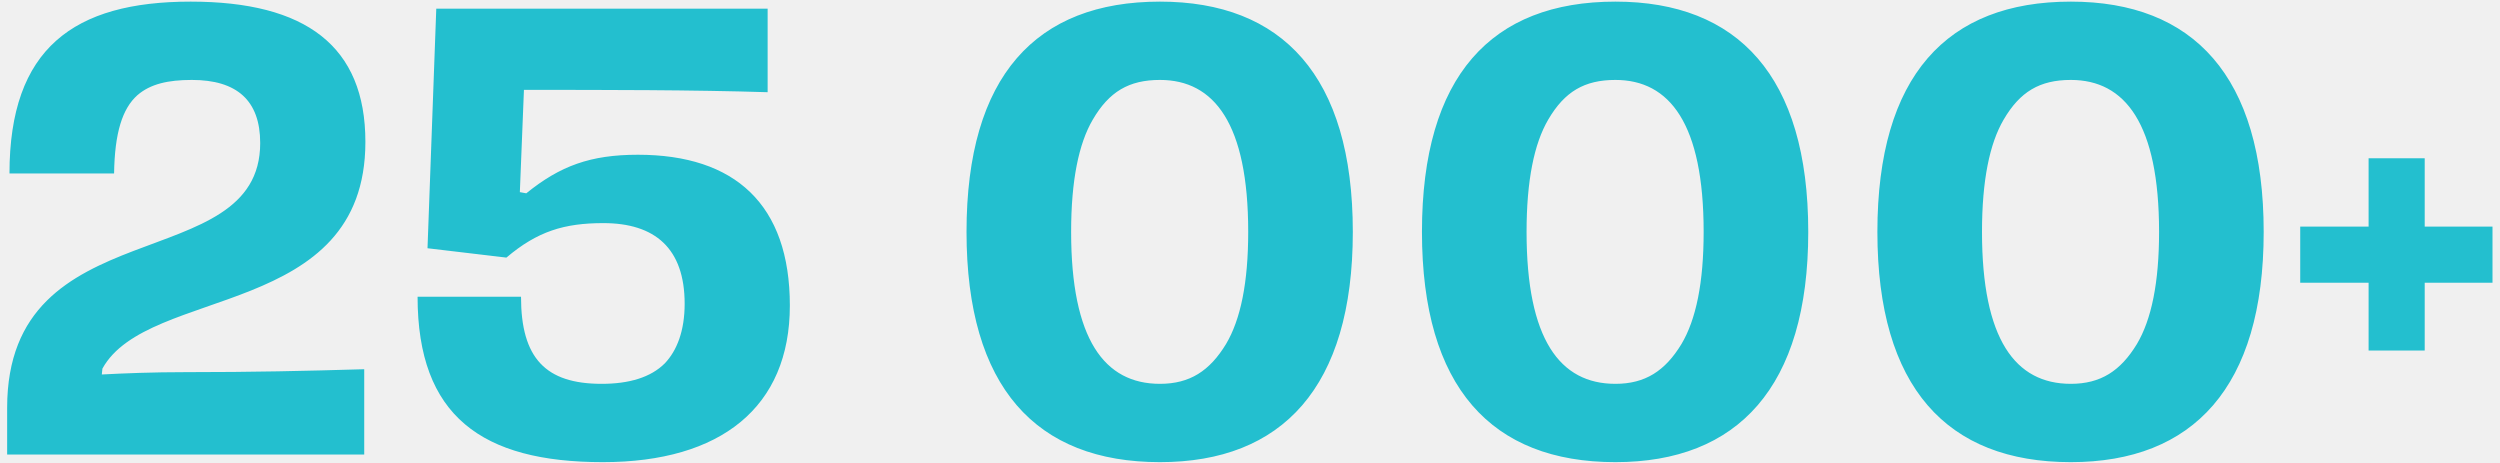
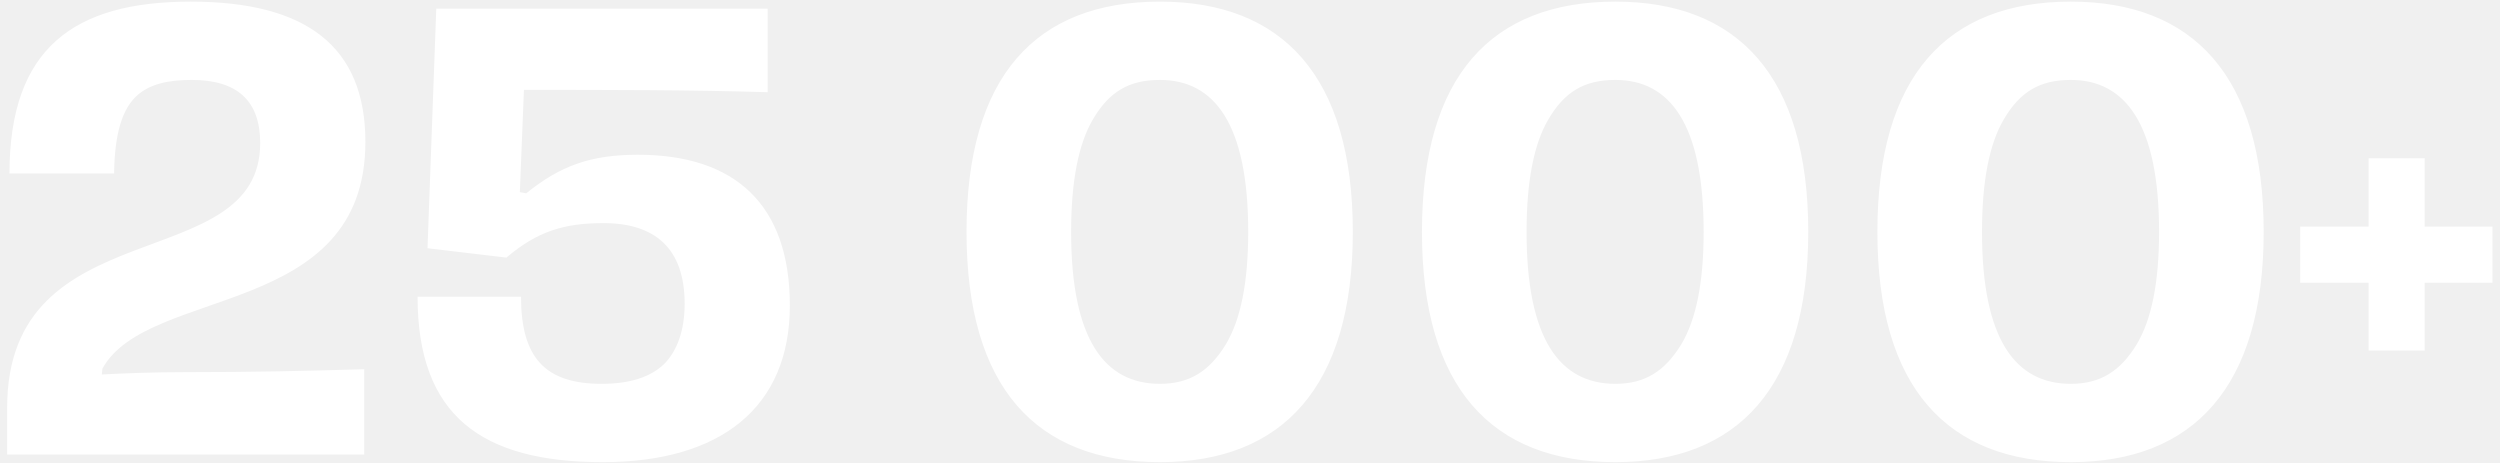
<svg xmlns="http://www.w3.org/2000/svg" width="308" height="57" viewBox="0 0 308 57" fill="none">
-   <path d="M0.88 50.24C0.88 25.544 32.056 34.256 32.056 17.624C32.056 12.368 29.176 9.848 23.632 9.848C20.68 9.848 18.52 10.352 16.936 11.72C15.064 13.376 14.128 16.4 14.056 21.368H1.168C1.168 5.96 9.088 0.2 23.488 0.2C37.672 0.2 45.016 5.672 45.016 17.48C45.016 39.296 18.232 35.192 12.616 45.416L12.544 46.136C15.28 45.992 18.808 45.848 22.912 45.848C31.192 45.848 37.528 45.704 44.872 45.488V56H0.88V50.24ZM74.269 56.936C59.365 56.936 51.445 51.248 51.445 36.56H64.189C64.189 44.12 67.213 47.288 74.125 47.288C77.509 47.288 80.173 46.496 81.901 44.768C83.413 43.184 84.349 40.736 84.349 37.424C84.349 30.584 80.677 27.488 74.341 27.488C69.517 27.488 66.205 28.496 62.389 31.736L52.669 30.584L53.749 1.064H94.573V11.36C85.213 11.072 74.917 11.072 64.549 11.072L64.045 23.672L64.837 23.816C69.013 20.432 72.757 19.064 78.589 19.064C90.541 19.064 97.309 25.184 97.309 37.64C97.309 50.168 88.813 56.936 74.269 56.936ZM142.907 56.936C127.643 56.936 119.075 47.72 119.075 28.568C119.075 9.344 127.643 0.2 142.907 0.2C157.955 0.2 166.667 9.344 166.667 28.568C166.667 47.72 157.955 56.936 142.907 56.936ZM142.907 47.288C146.579 47.288 149.027 45.704 151.043 42.392C152.843 39.368 153.779 34.832 153.779 28.568C153.779 15.248 149.603 9.848 142.907 9.848C139.091 9.848 136.643 11.288 134.627 14.744C132.899 17.696 131.963 22.232 131.963 28.568C131.963 41.816 136.067 47.288 142.907 47.288ZM199.017 56.936C183.753 56.936 175.185 47.72 175.185 28.568C175.185 9.344 183.753 0.2 199.017 0.2C214.065 0.2 222.777 9.344 222.777 28.568C222.777 47.72 214.065 56.936 199.017 56.936ZM199.017 47.288C202.689 47.288 205.137 45.704 207.153 42.392C208.953 39.368 209.889 34.832 209.889 28.568C209.889 15.248 205.713 9.848 199.017 9.848C195.201 9.848 192.753 11.288 190.737 14.744C189.009 17.696 188.073 22.232 188.073 28.568C188.073 41.816 192.177 47.288 199.017 47.288ZM255.126 56.936C239.862 56.936 231.294 47.72 231.294 28.568C231.294 9.344 239.862 0.2 255.126 0.2C270.174 0.2 278.886 9.344 278.886 28.568C278.886 47.72 270.174 56.936 255.126 56.936ZM255.126 47.288C258.798 47.288 261.246 45.704 263.262 42.392C265.062 39.368 265.998 34.832 265.998 28.568C265.998 15.248 261.822 9.848 255.126 9.848C251.31 9.848 248.862 11.288 246.846 14.744C245.118 17.696 244.182 22.232 244.182 28.568C244.182 41.816 248.286 47.288 255.126 47.288ZM291.811 43.184V34.832H283.387V27.92H291.811V19.496H298.723V27.92H307.075V34.832H298.723V43.184H291.811Z" fill="#23BFCF" />
+   <g clip-path="url(#clip0_2368_47)">
+     <path d="M0.88 50.24C0.88 25.544 32.056 34.256 32.056 17.624C32.056 12.368 29.176 9.848 23.632 9.848C20.68 9.848 18.52 10.352 16.936 11.72C15.064 13.376 14.128 16.4 14.056 21.368H1.168C1.168 5.96 9.088 0.2 23.488 0.2C37.672 0.2 45.016 5.672 45.016 17.48C45.016 39.296 18.232 35.192 12.616 45.416L12.544 46.136C15.28 45.992 18.808 45.848 22.912 45.848C31.192 45.848 37.528 45.704 44.872 45.488V56H0.88V50.24ZM74.269 56.936C59.365 56.936 51.445 51.248 51.445 36.56H64.189C64.189 44.12 67.213 47.288 74.125 47.288C77.509 47.288 80.173 46.496 81.901 44.768C83.413 43.184 84.349 40.736 84.349 37.424C84.349 30.584 80.677 27.488 74.341 27.488C69.517 27.488 66.205 28.496 62.389 31.736L52.669 30.584L53.749 1.064H94.573V11.36C85.213 11.072 74.917 11.072 64.549 11.072L64.045 23.672L64.837 23.816C69.013 20.432 72.757 19.064 78.589 19.064C90.541 19.064 97.309 25.184 97.309 37.64C97.309 50.168 88.813 56.936 74.269 56.936ZM142.907 56.936C127.643 56.936 119.075 47.72 119.075 28.568C119.075 9.344 127.643 0.2 142.907 0.2C157.955 0.2 166.667 9.344 166.667 28.568C166.667 47.72 157.955 56.936 142.907 56.936ZM142.907 47.288C146.579 47.288 149.027 45.704 151.043 42.392C152.843 39.368 153.779 34.832 153.779 28.568C153.779 15.248 149.603 9.848 142.907 9.848C139.091 9.848 136.643 11.288 134.627 14.744C132.899 17.696 131.963 22.232 131.963 28.568C131.963 41.816 136.067 47.288 142.907 47.288ZM199.017 56.936C183.753 56.936 175.185 47.72 175.185 28.568C175.185 9.344 183.753 0.2 199.017 0.2C214.065 0.2 222.777 9.344 222.777 28.568C222.777 47.72 214.065 56.936 199.017 56.936ZM199.017 47.288C202.689 47.288 205.137 45.704 207.153 42.392C208.953 39.368 209.889 34.832 209.889 28.568C209.889 15.248 205.713 9.848 199.017 9.848C195.201 9.848 192.753 11.288 190.737 14.744C189.009 17.696 188.073 22.232 188.073 28.568C188.073 41.816 192.177 47.288 199.017 47.288ZM255.126 56.936C239.862 56.936 231.294 47.72 231.294 28.568C231.294 9.344 239.862 0.2 255.126 0.2C270.174 0.2 278.886 9.344 278.886 28.568C278.886 47.72 270.174 56.936 255.126 56.936ZM255.126 47.288C258.798 47.288 261.246 45.704 263.262 42.392C265.062 39.368 265.998 34.832 265.998 28.568C265.998 15.248 261.822 9.848 255.126 9.848C251.31 9.848 248.862 11.288 246.846 14.744C245.118 17.696 244.182 22.232 244.182 28.568C244.182 41.816 248.286 47.288 255.126 47.288ZM291.811 43.184V34.832H283.387V27.92H291.811V19.496H298.723V27.92H307.075V34.832H298.723V43.184H291.811Z" fill="white" />
+   </g>
+   <defs>
+     <clipPath id="clip0_2368_47">
+       <rect width="308" height="57" fill="white" />
+     </clipPath>
+   </defs>
</svg>
